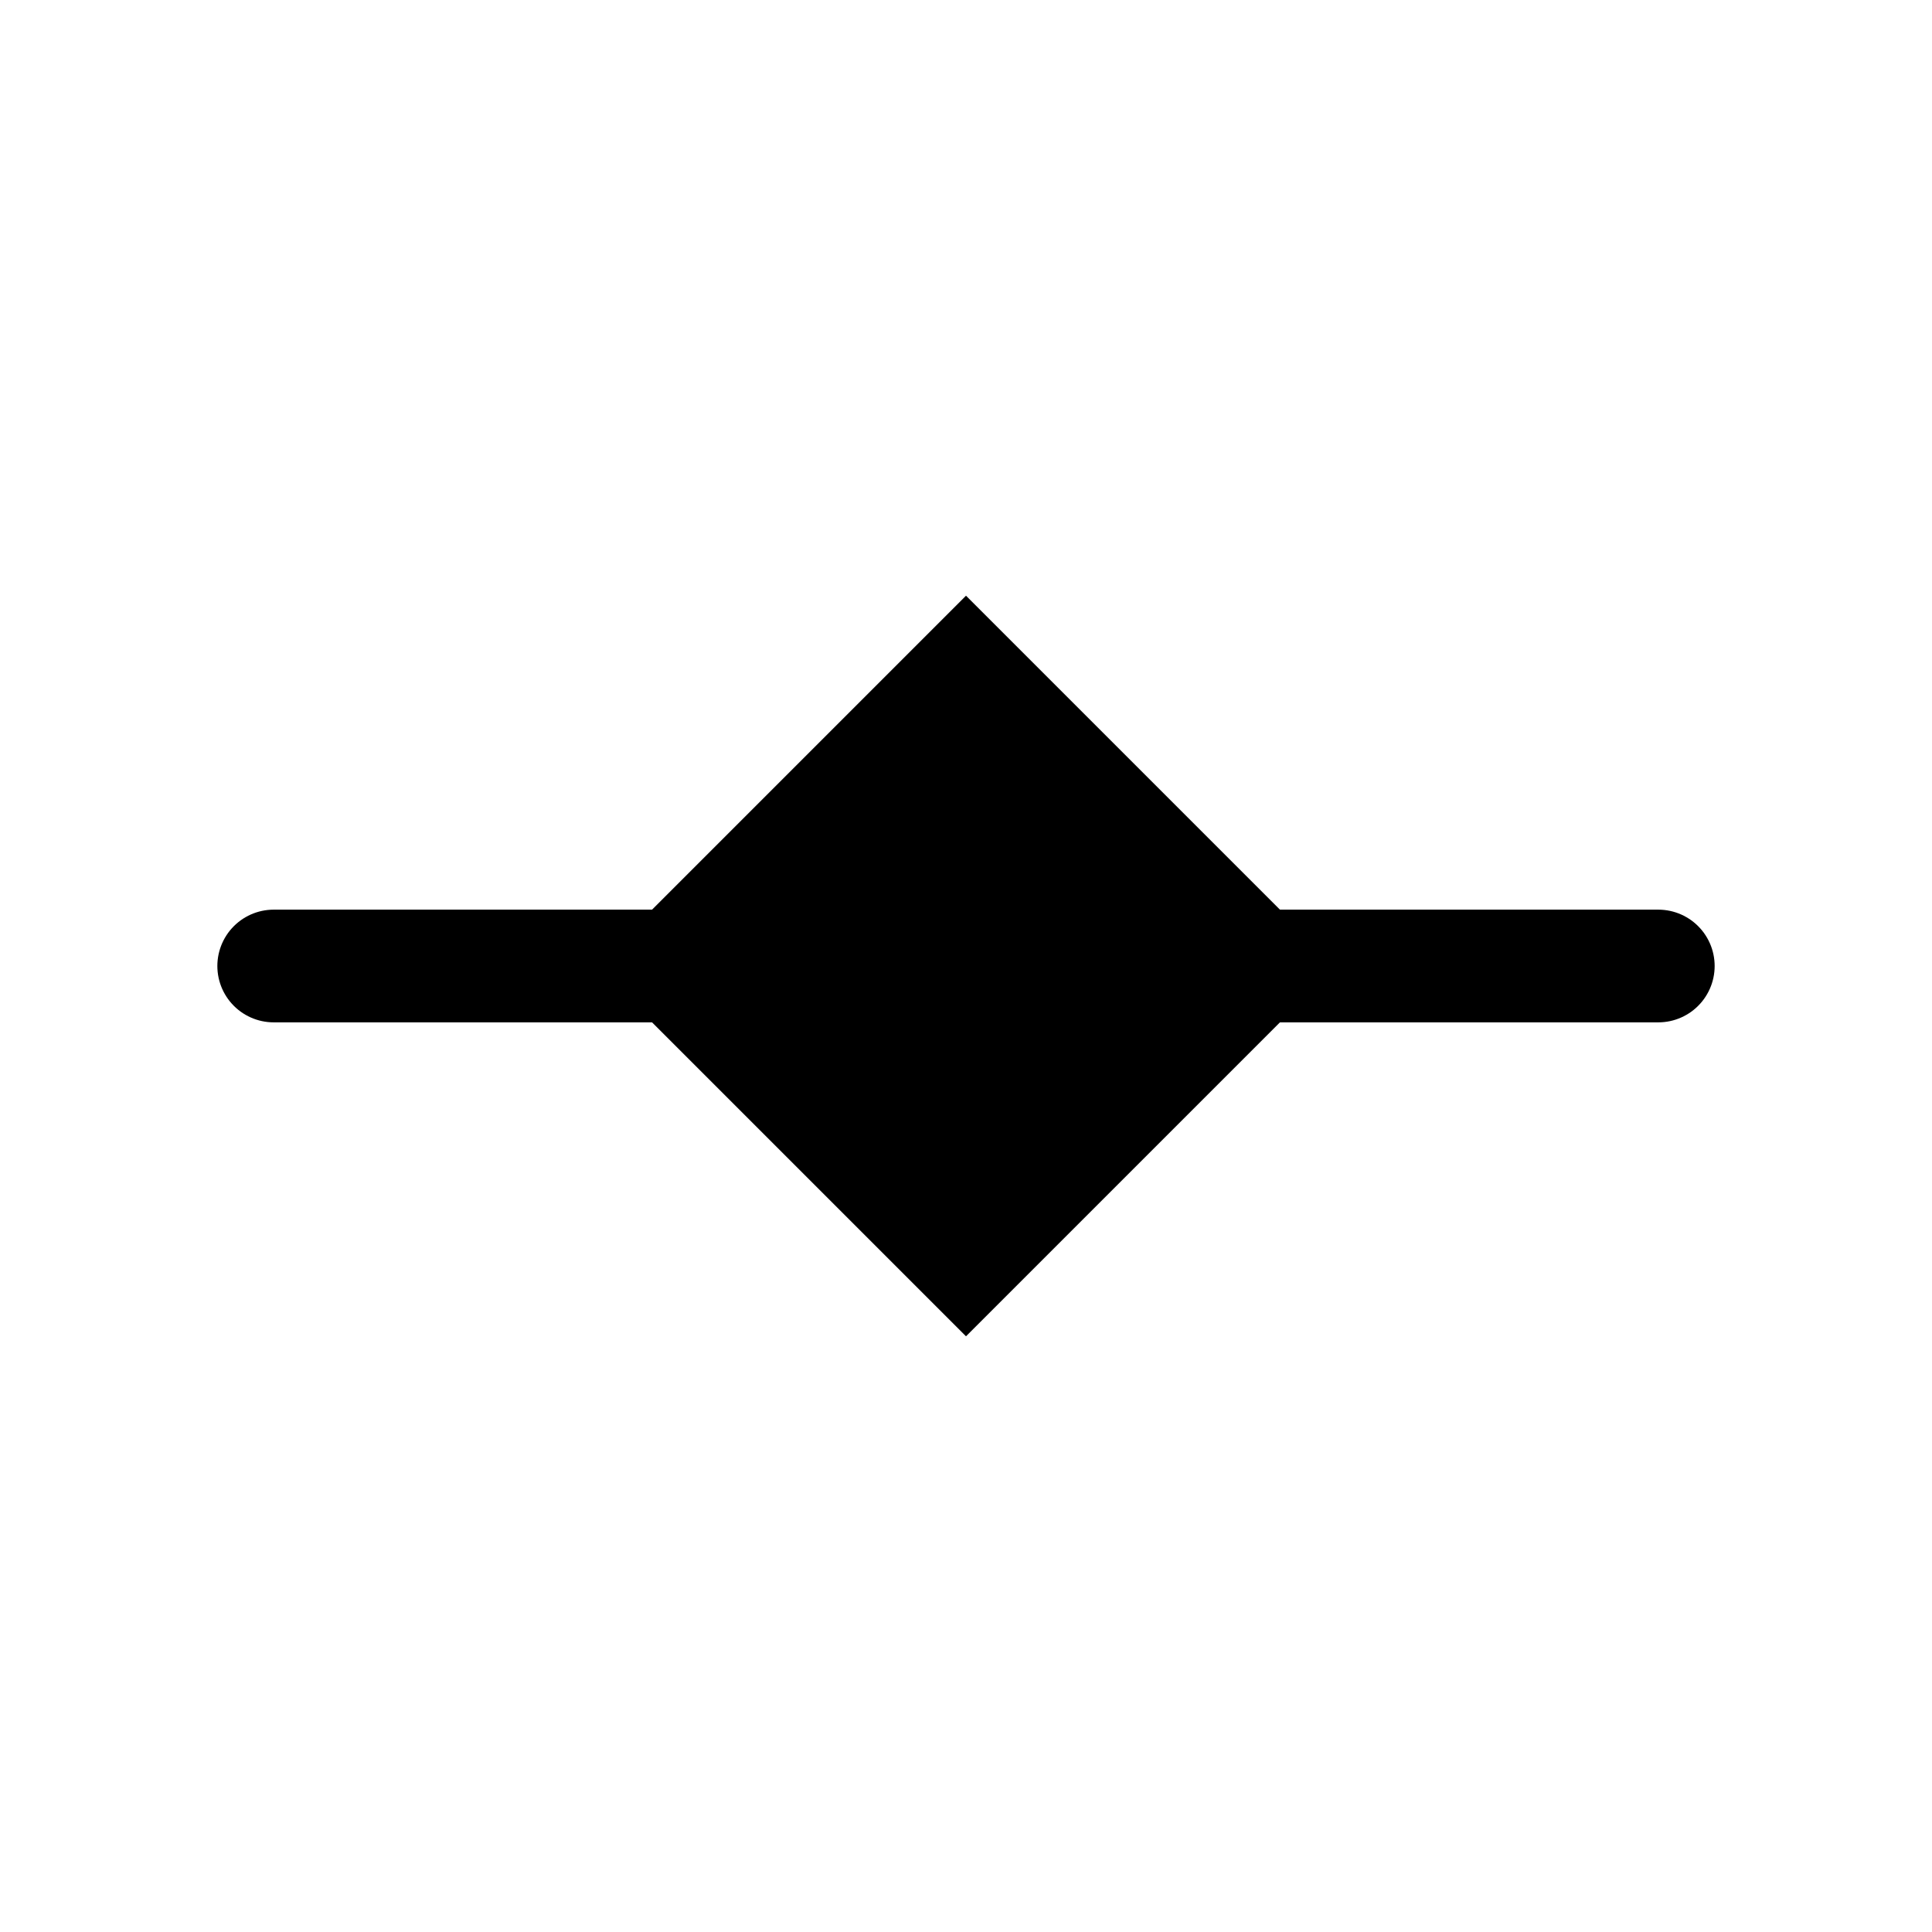
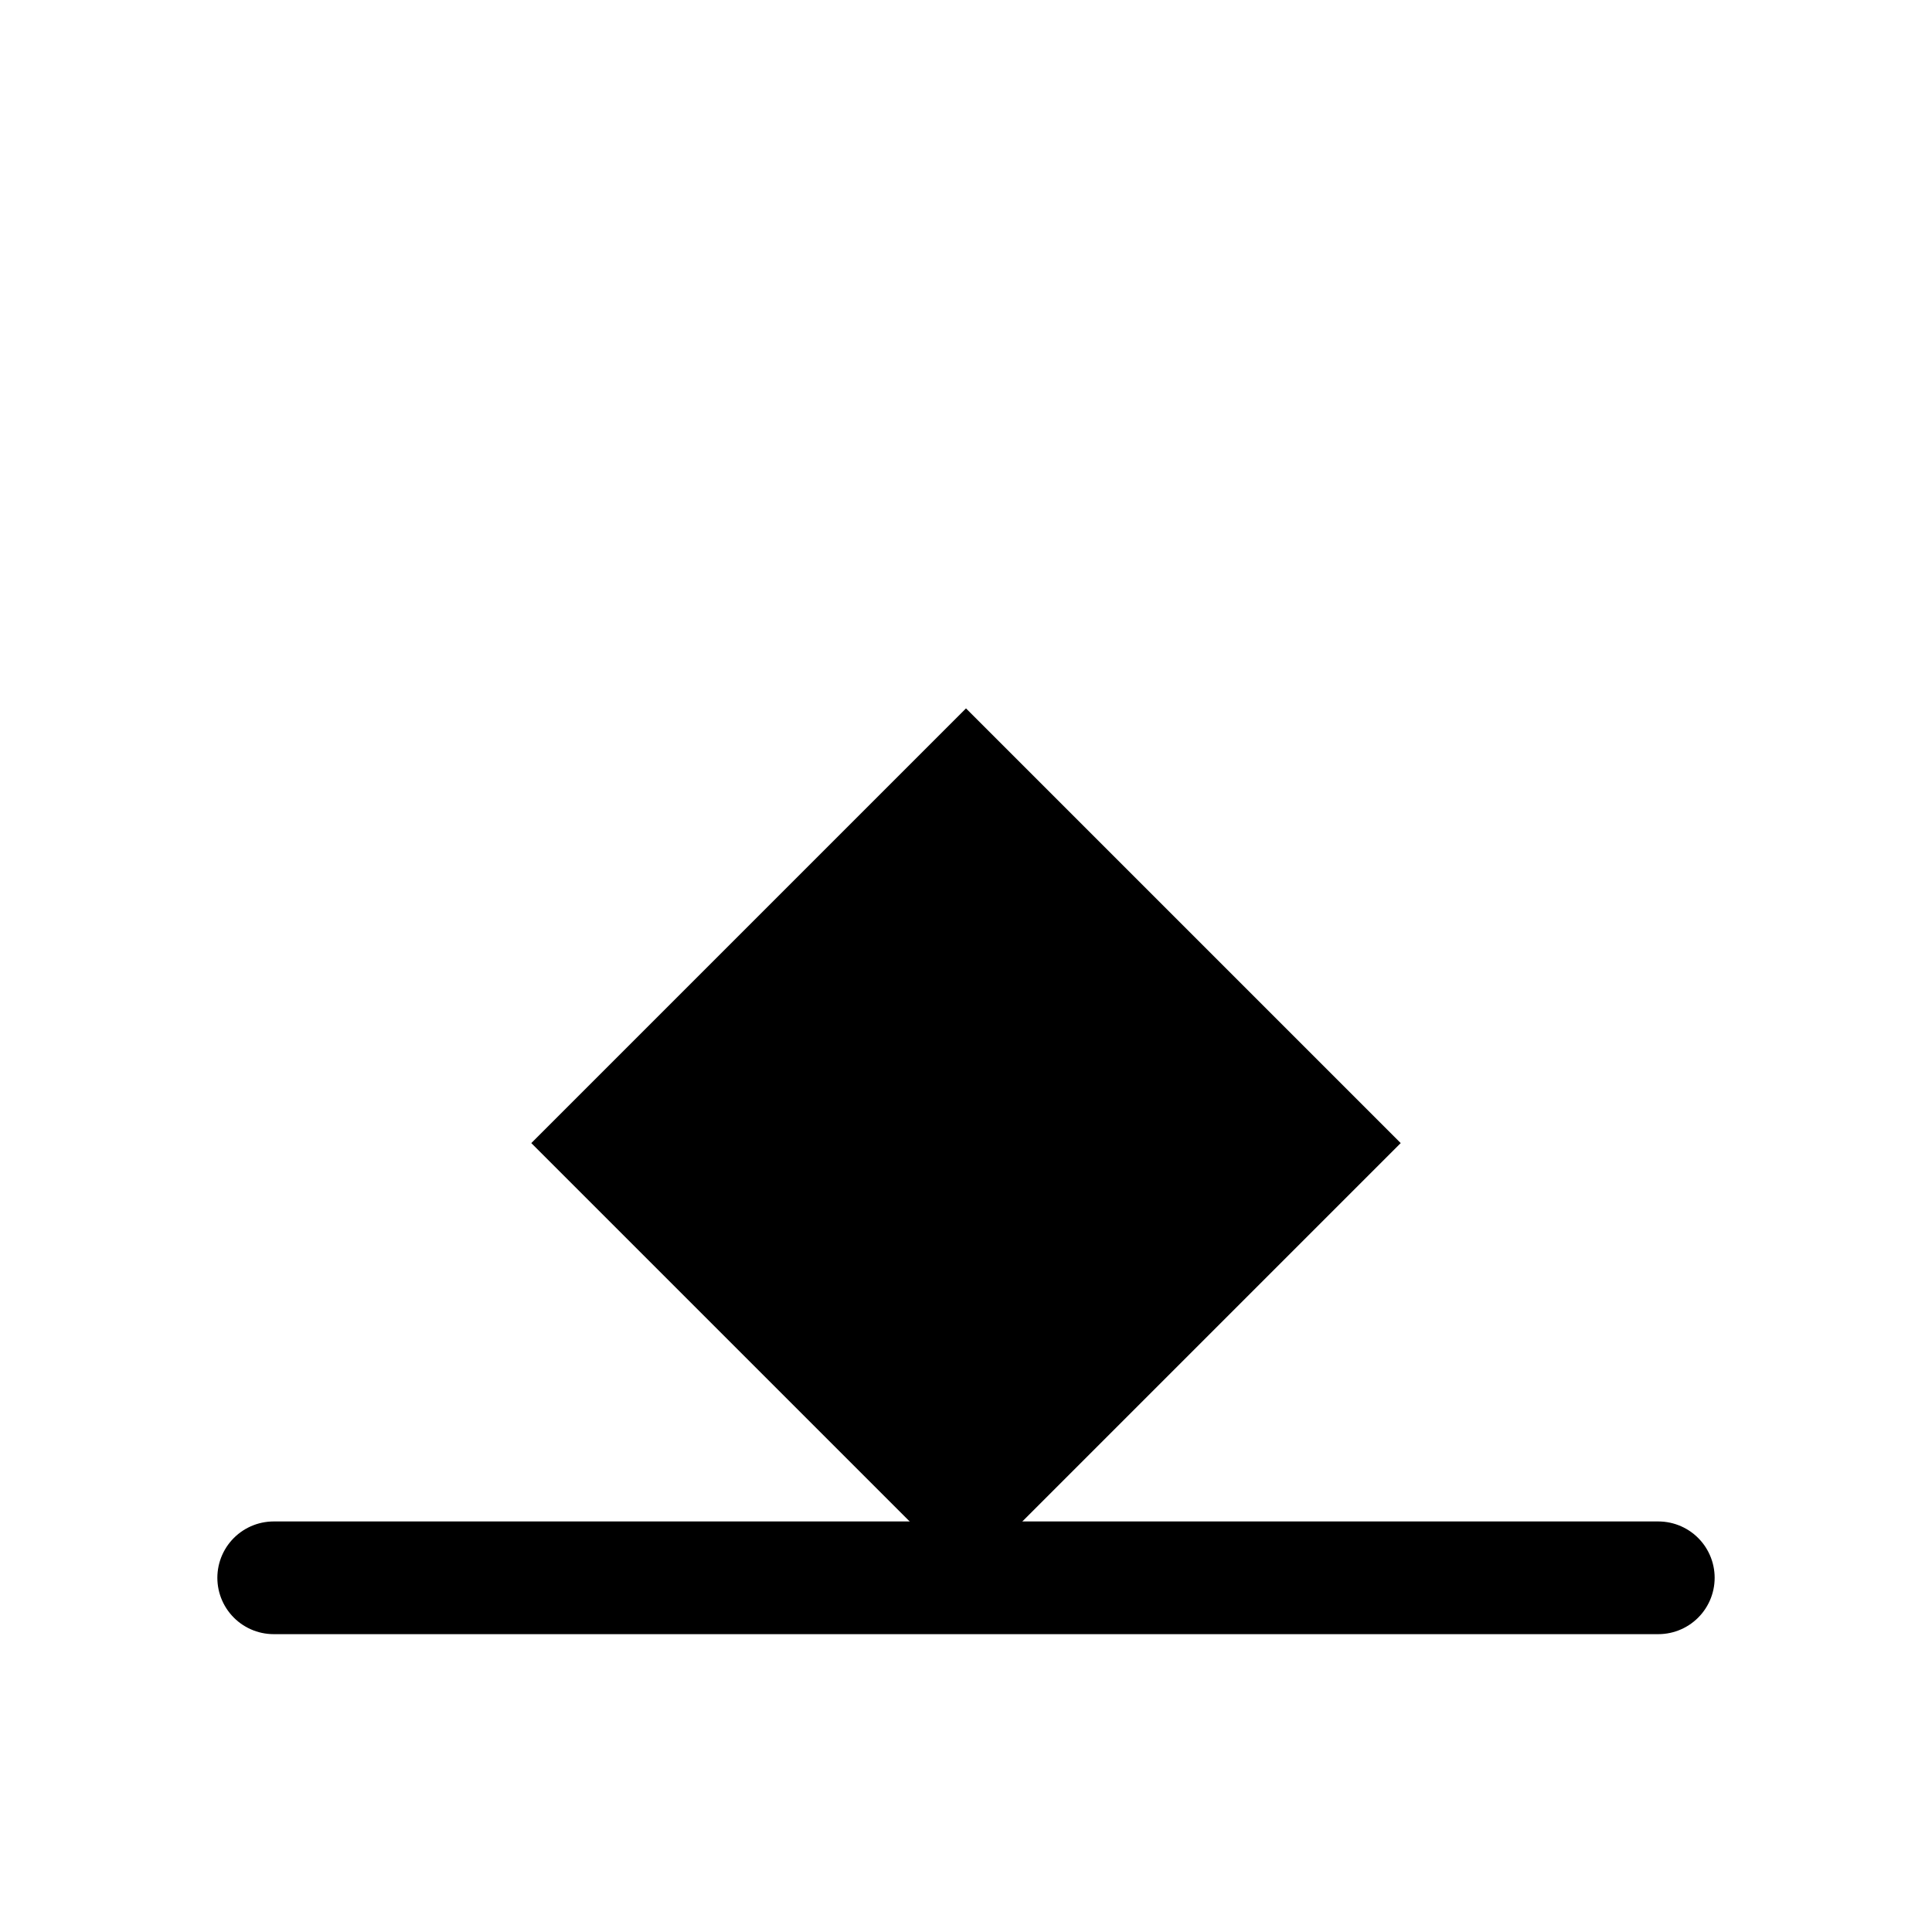
<svg xmlns="http://www.w3.org/2000/svg" viewBox="0 0 24 24" width="24" height="24" fill="none" stroke="currentColor" stroke-width="1.4" stroke-linecap="round" stroke-linejoin="round">
-   <path d="M3.4,12L20.6,12" />
-   <path d="M12,7.4L16.6,12L12,16.6L7.4,12Z" fill="currentColor" stroke="none" />
+   <path d="M3.4,19.6L20.6,19.6" />
+   <path d="M12,8.8L17.4,14.2L12,19.6L6.6,14.2Z" fill="currentColor" stroke="none" />
</svg>
